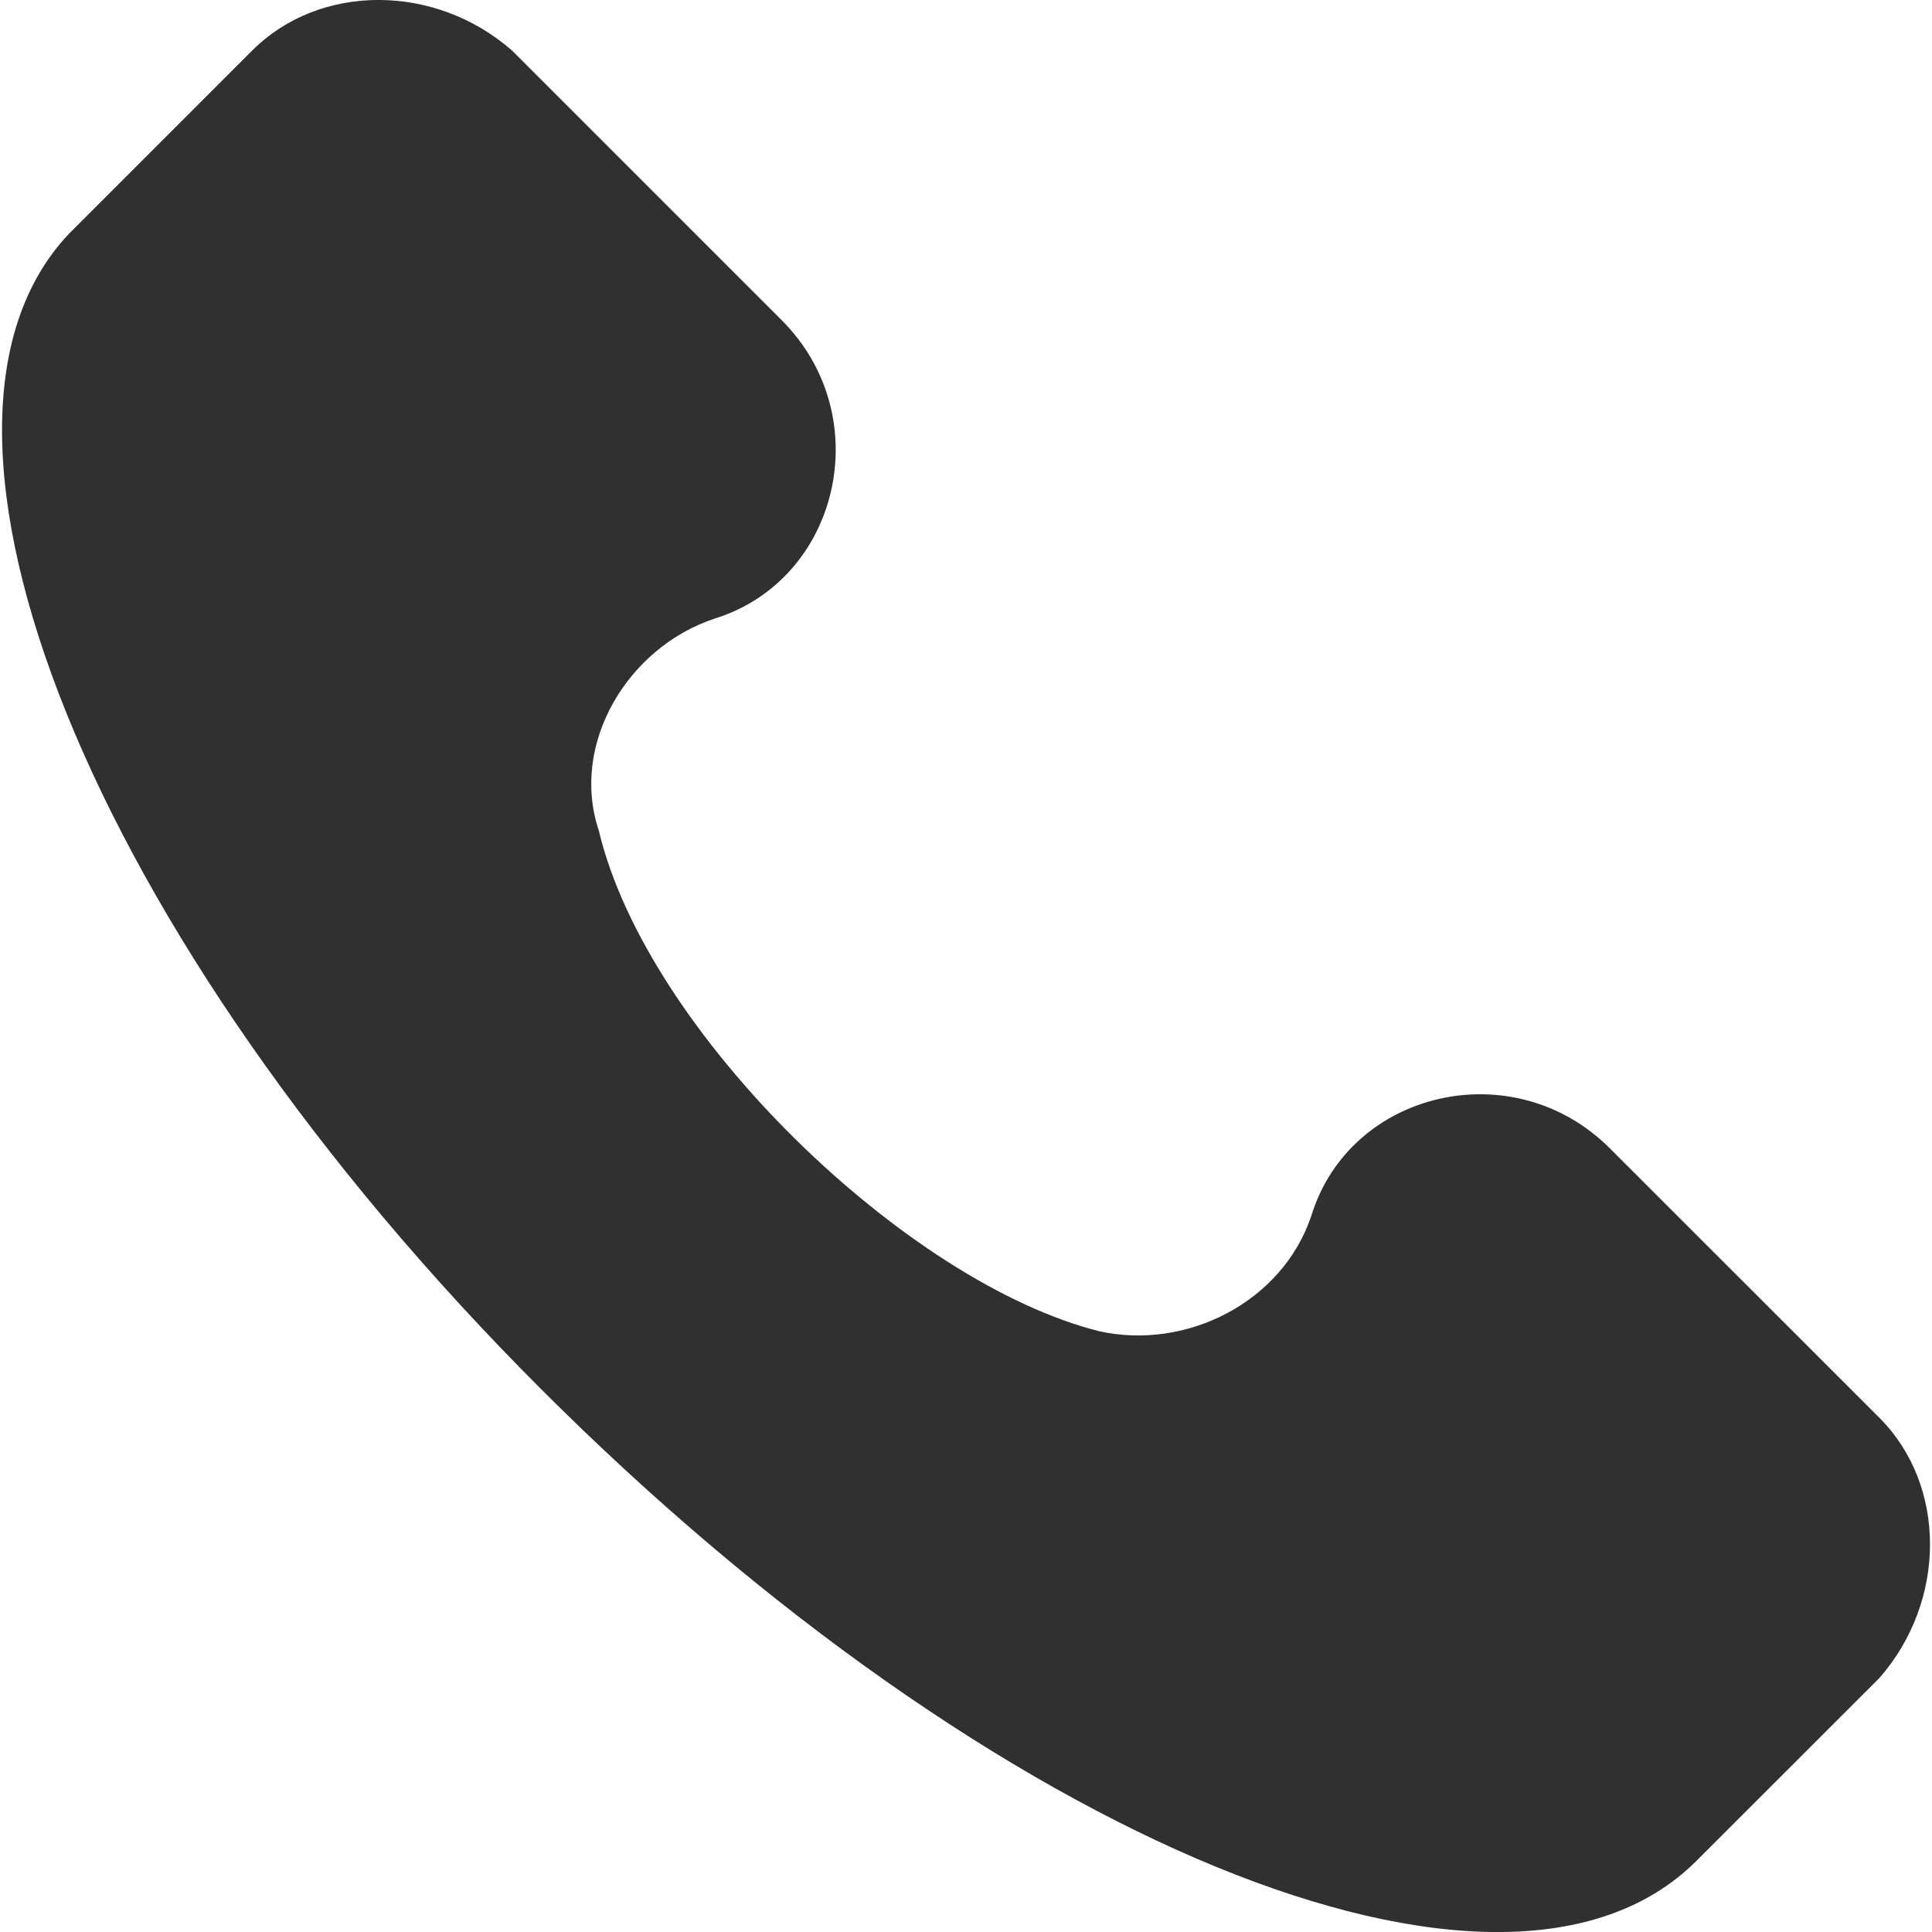
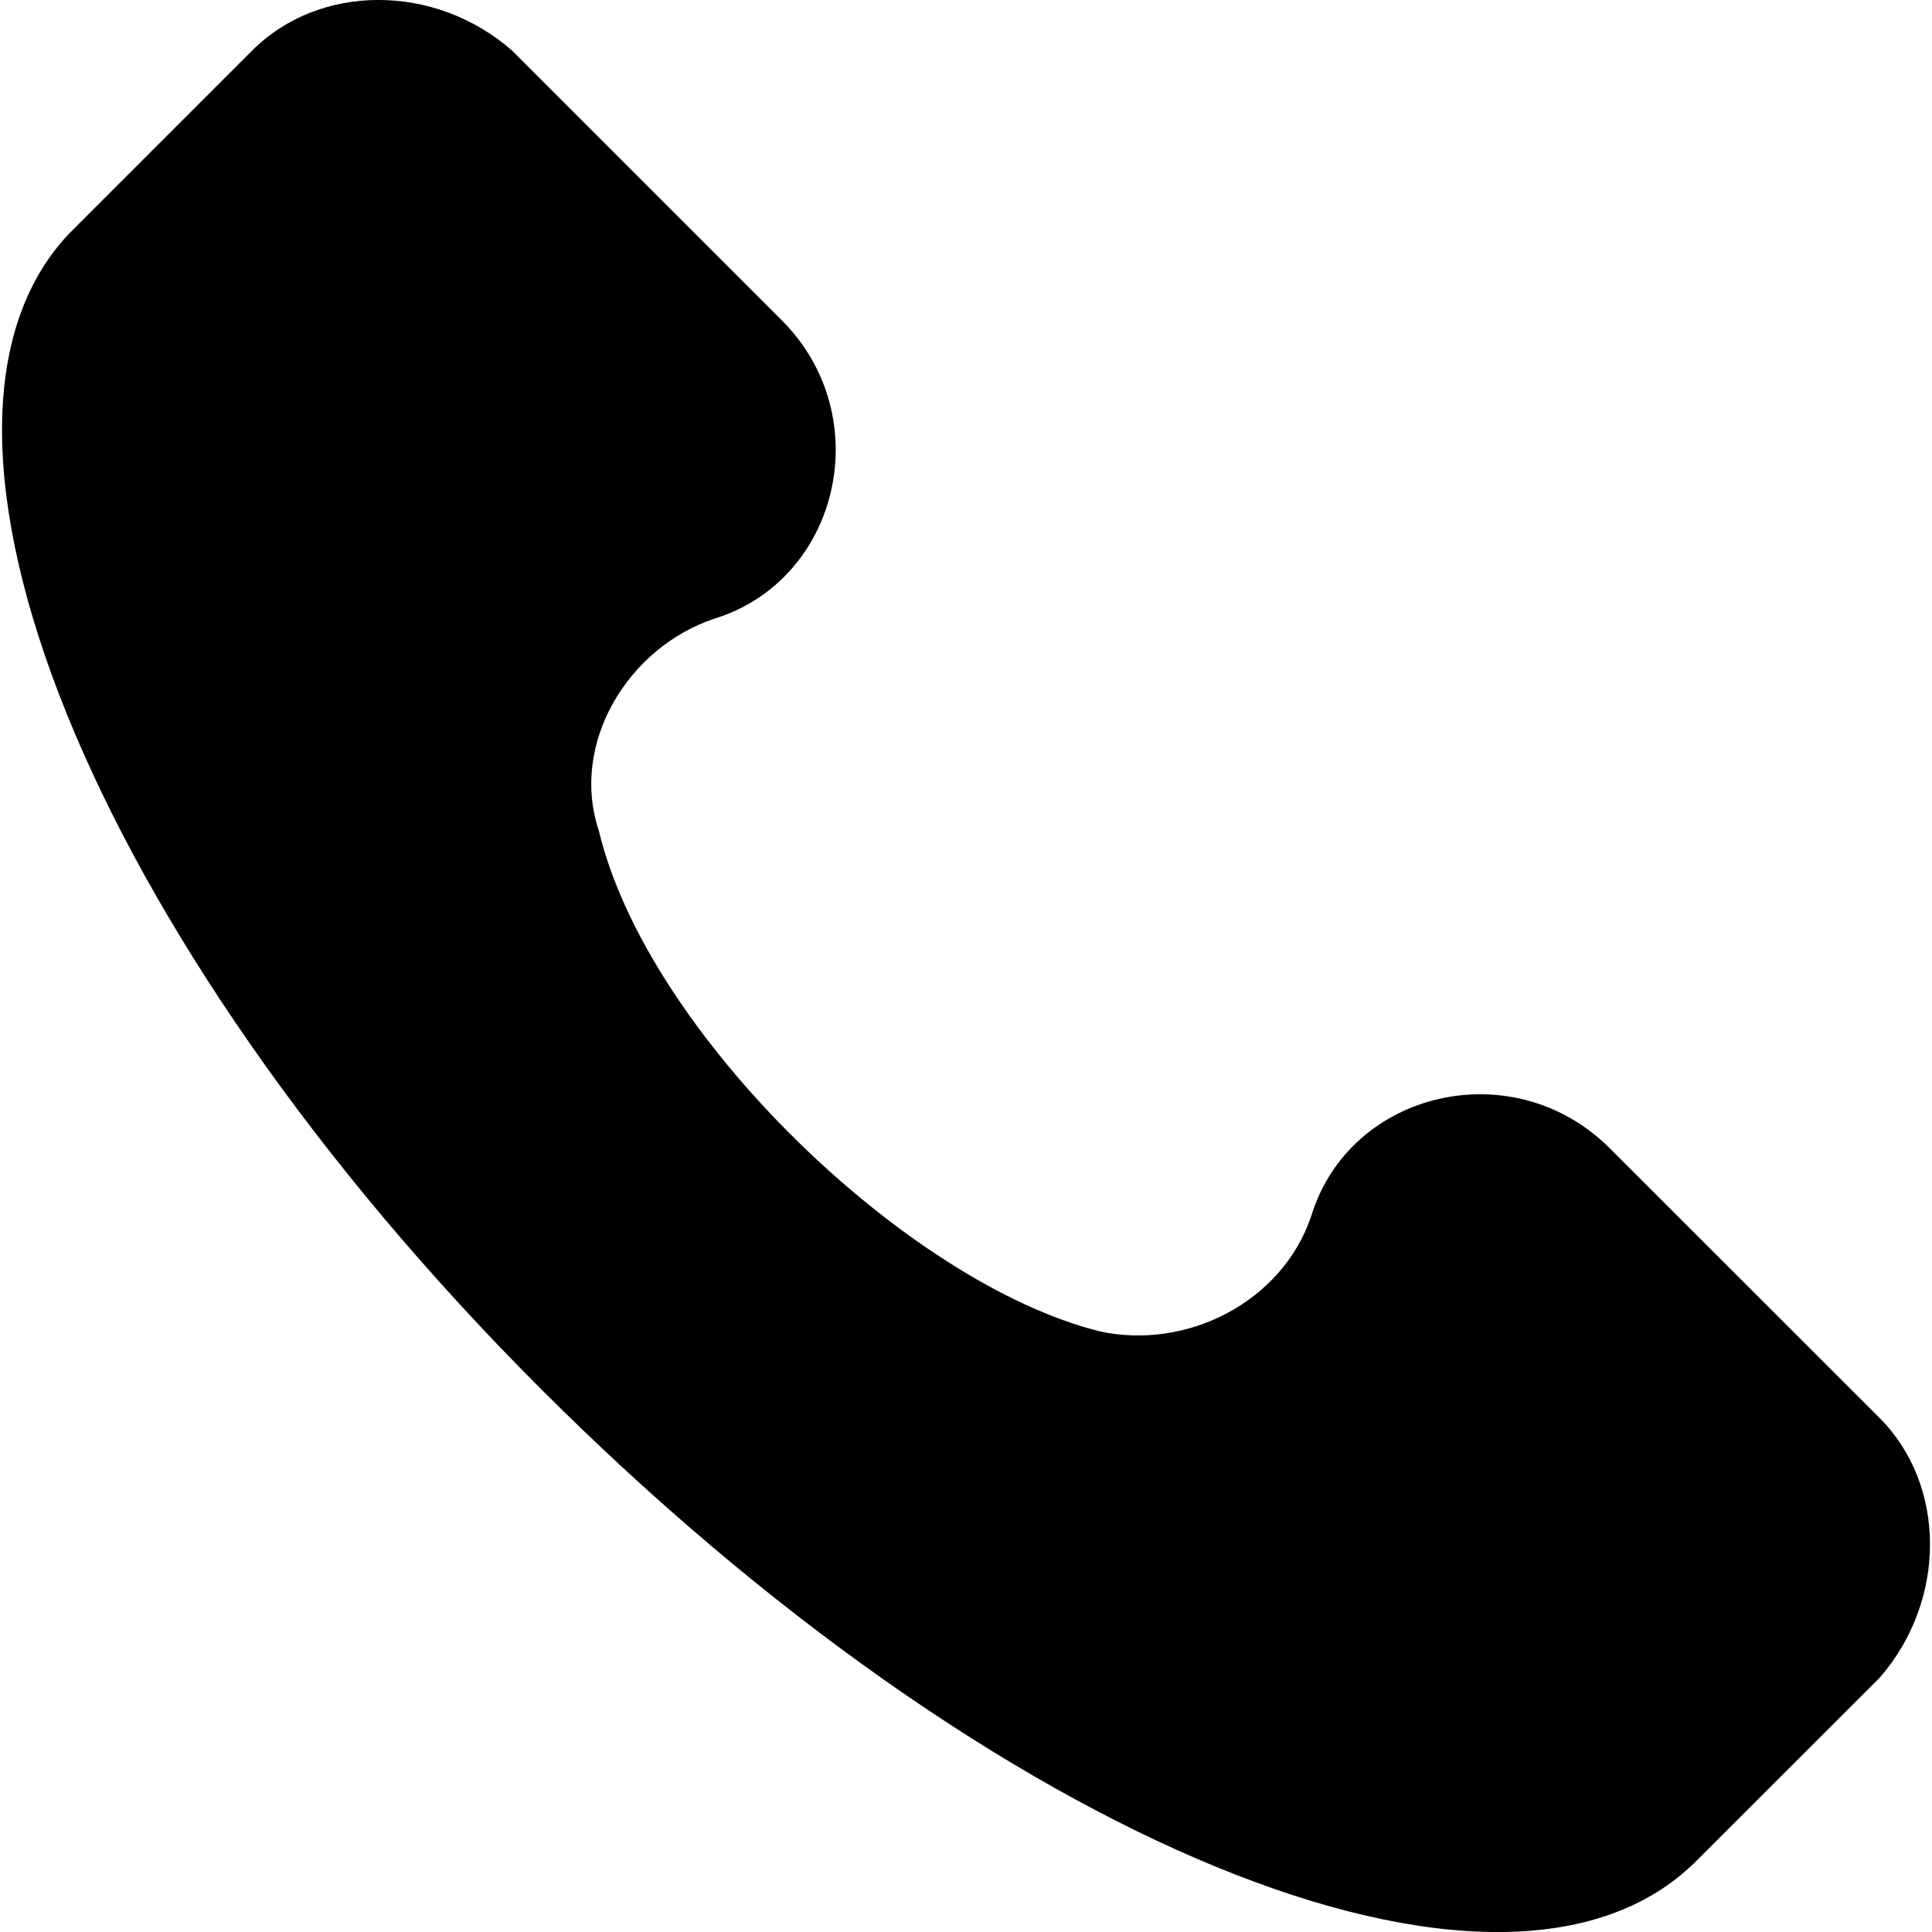
<svg xmlns="http://www.w3.org/2000/svg" width="16" height="16" viewBox="0 0 16 16" fill="none">
-   <path d="M15.565 11.742L13.332 9.51C12.534 8.712 11.179 9.031 10.86 10.068C10.62 10.786 9.823 11.184 9.105 11.025C7.51 10.626 5.357 8.553 4.959 6.878C4.719 6.16 5.198 5.363 5.915 5.124C6.952 4.805 7.271 3.449 6.474 2.652L4.241 0.419C3.603 -0.14 2.646 -0.14 2.088 0.419L0.573 1.934C-0.943 3.529 0.732 7.755 4.48 11.503C8.228 15.251 12.454 17.006 14.049 15.411L15.565 13.896C16.123 13.258 16.123 12.301 15.565 11.742Z" fill="#303030" />
+   <path d="M15.565 11.742L13.332 9.51C12.534 8.712 11.179 9.031 10.86 10.068C10.62 10.786 9.823 11.184 9.105 11.025C7.51 10.626 5.357 8.553 4.959 6.878C4.719 6.16 5.198 5.363 5.915 5.124C6.952 4.805 7.271 3.449 6.474 2.652L4.241 0.419C3.603 -0.14 2.646 -0.14 2.088 0.419L0.573 1.934C-0.943 3.529 0.732 7.755 4.48 11.503C8.228 15.251 12.454 17.006 14.049 15.411L15.565 13.896C16.123 13.258 16.123 12.301 15.565 11.742Z" fill="currentColor" />
</svg>
